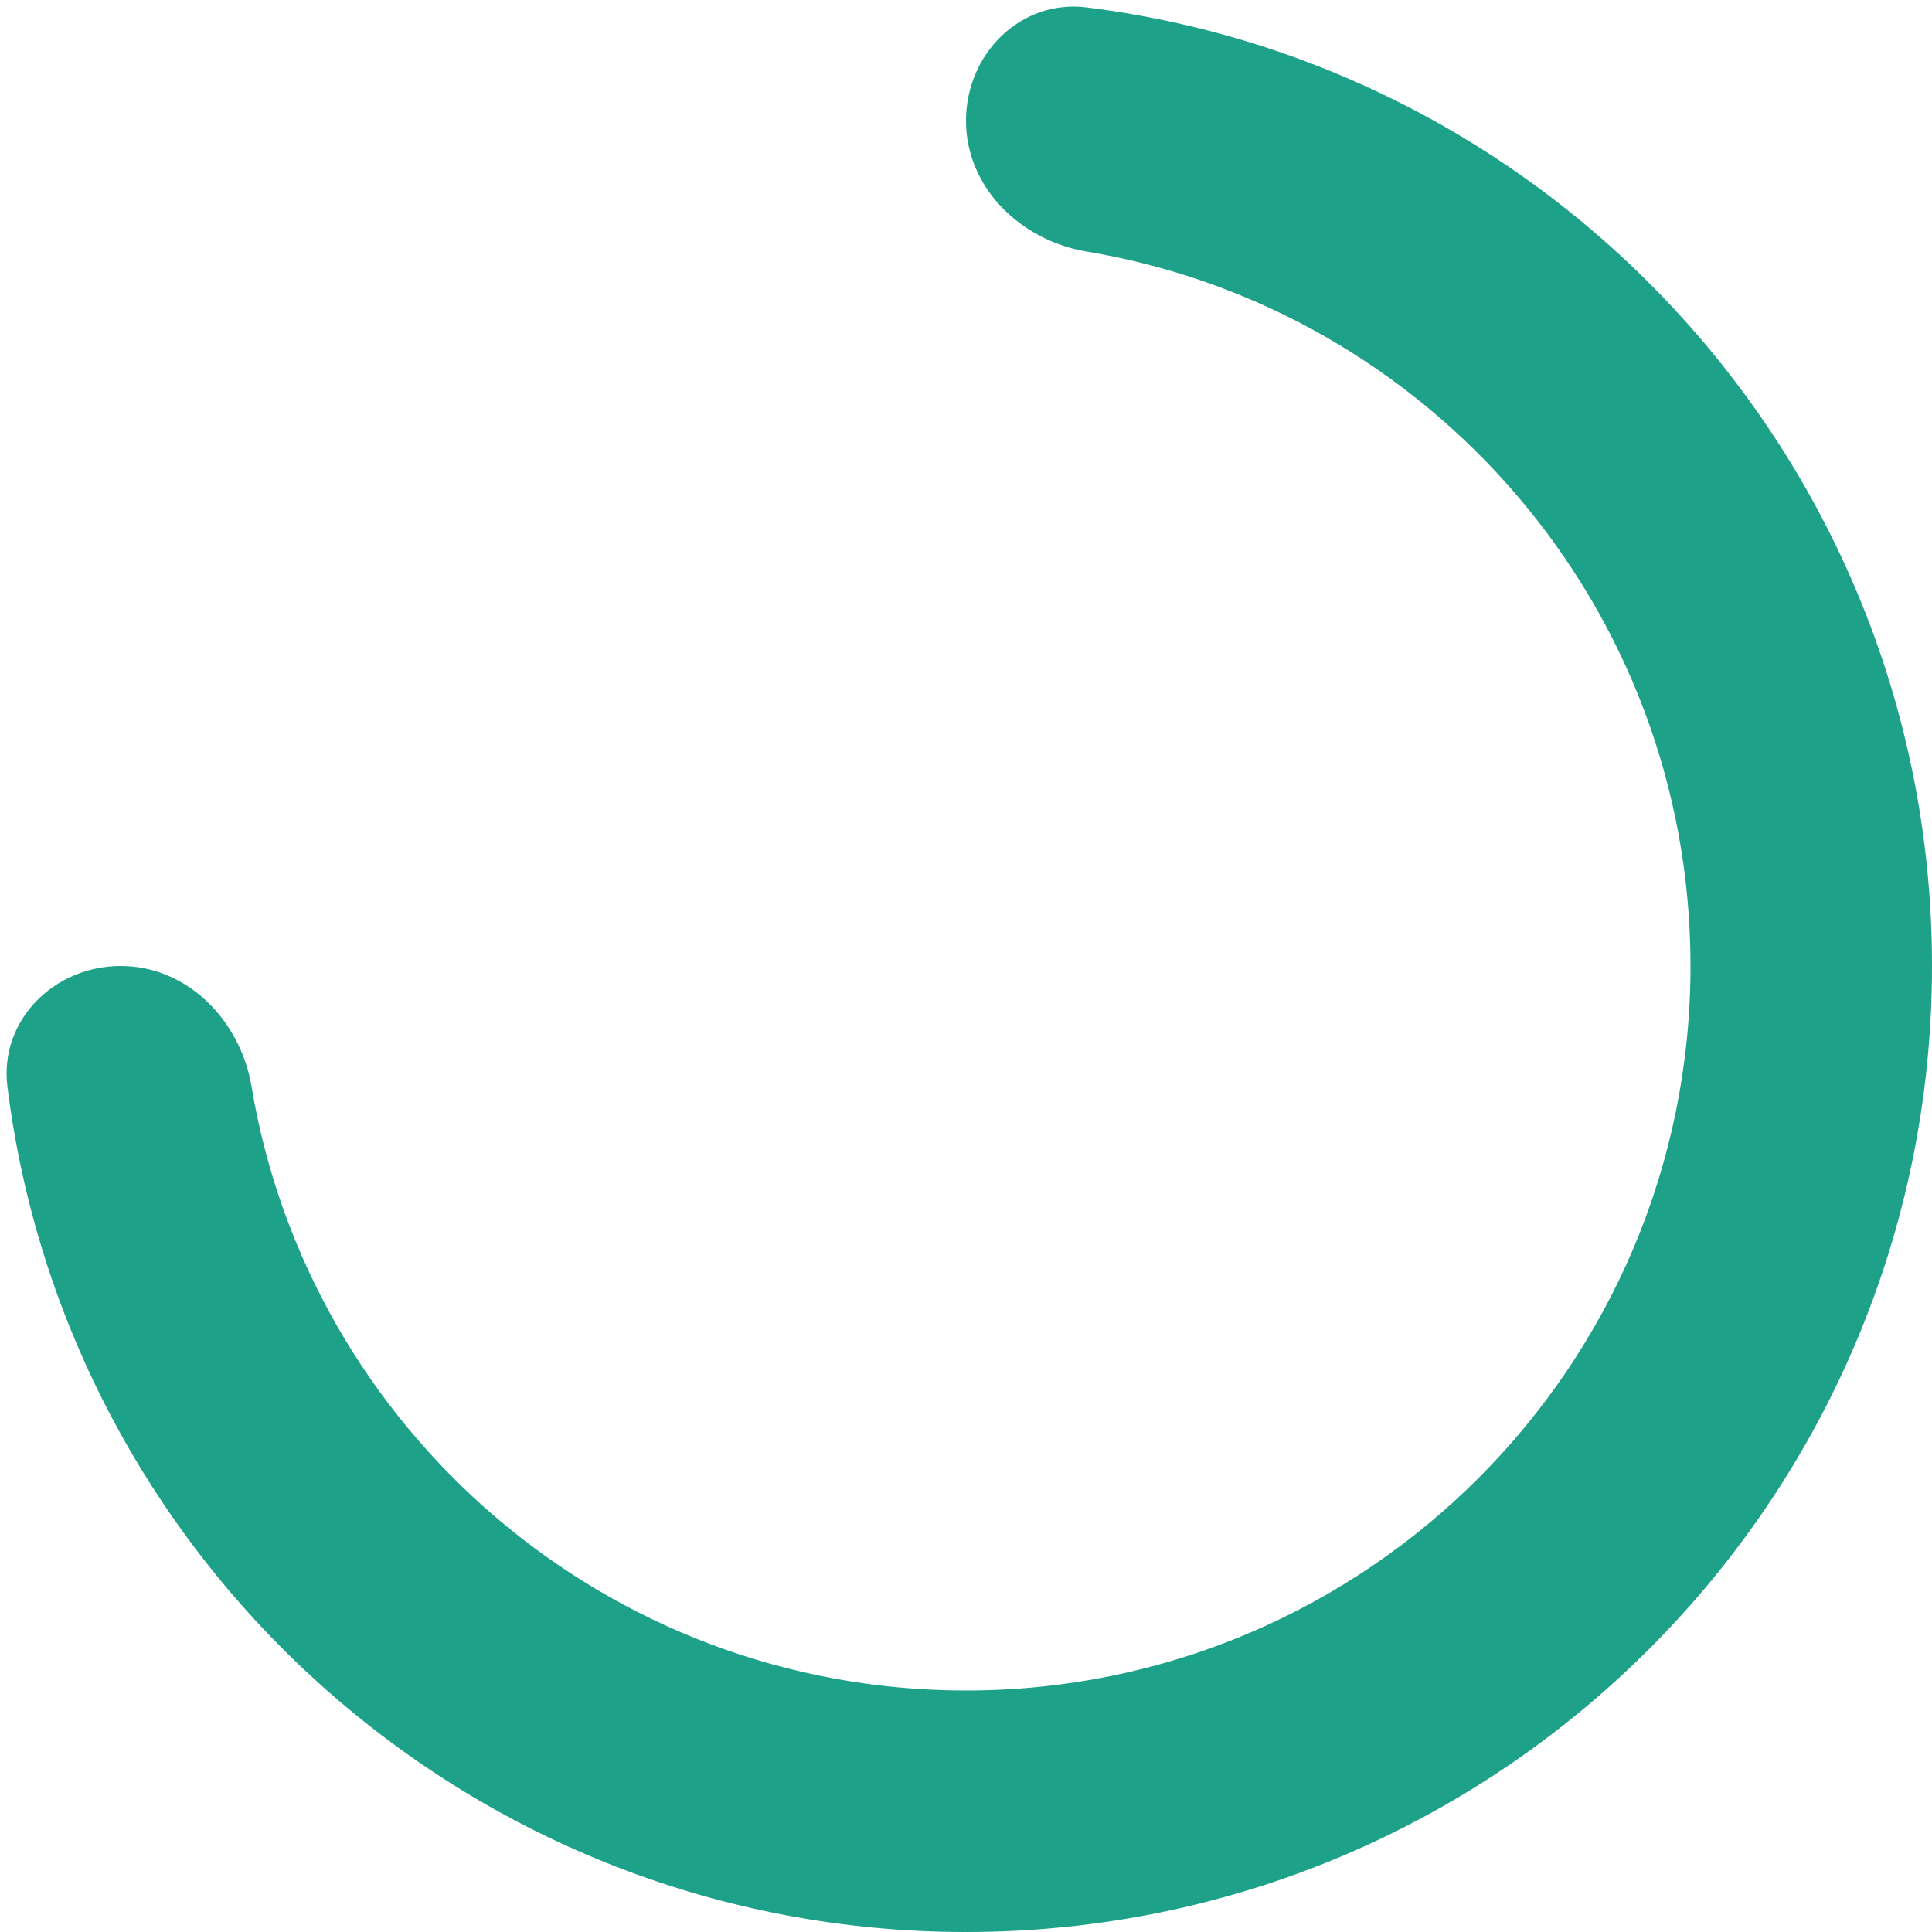
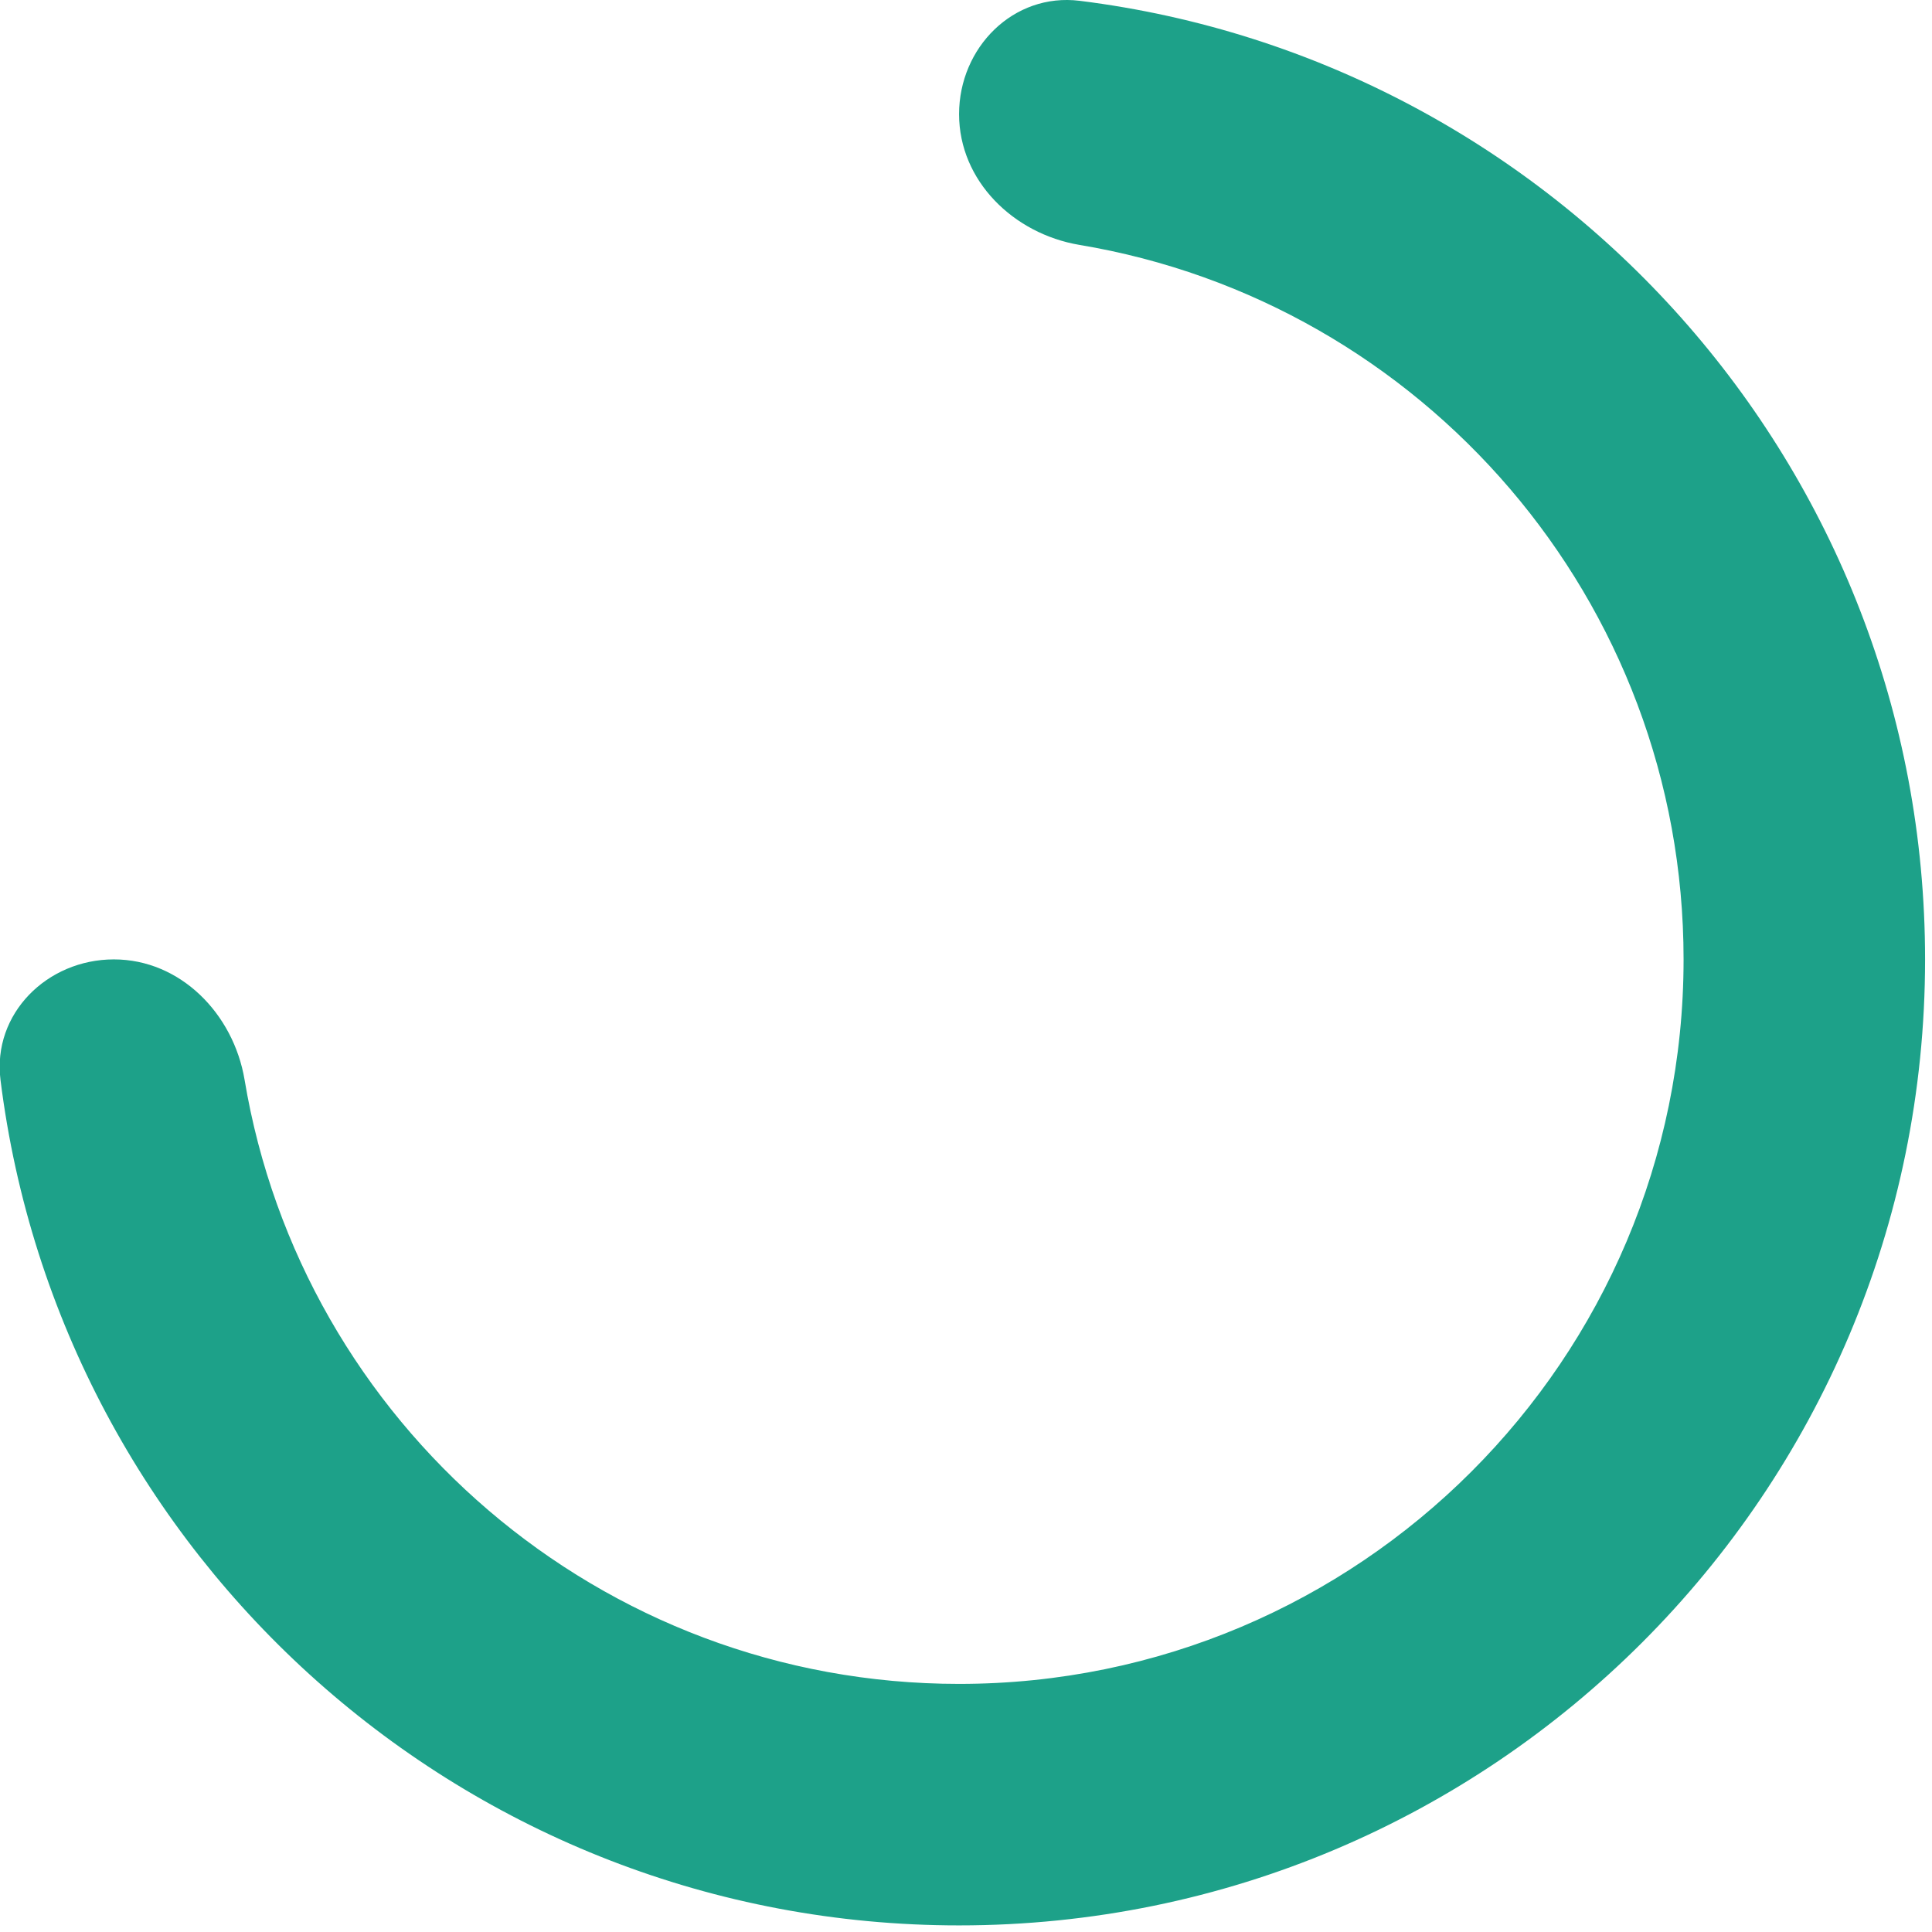
<svg xmlns="http://www.w3.org/2000/svg" width="12" height="12" viewBox="0 0 12 12" fill="none">
-   <path fill-rule="evenodd" clip-rule="evenodd" d="M6 0.75C6 0.336 6.337 -0.005 6.749 0.046C9.709 0.415 12 2.94 12 6C12 9.314 9.314 12 6 12C2.94 12 0.415 9.709 0.046 6.749C-0.005 6.337 0.336 6 0.75 6C1.164 6 1.493 6.338 1.562 6.747C1.917 8.877 3.769 10.5 6 10.5C8.485 10.5 10.5 8.485 10.5 6C10.5 3.769 8.877 1.917 6.747 1.562C6.338 1.493 6 1.164 6 0.75Z" fill="#1DA189" />
+   <path fill-rule="evenodd" clip-rule="evenodd" d="M5.957 0.709C5.957 0.295 6.295 -0.046 6.706 0.005C9.666 0.374 11.957 2.899 11.957 5.959C11.957 9.273 9.271 11.959 5.957 11.959C2.897 11.959 0.372 9.668 0.003 6.707C-0.048 6.296 0.293 5.959 0.707 5.959C1.121 5.959 1.45 6.297 1.519 6.706C1.874 8.836 3.726 10.459 5.957 10.459C8.442 10.459 10.457 8.444 10.457 5.959C10.457 3.728 8.834 1.876 6.704 1.521C6.295 1.452 5.957 1.123 5.957 0.709Z" fill="#1DA189" />
</svg>
